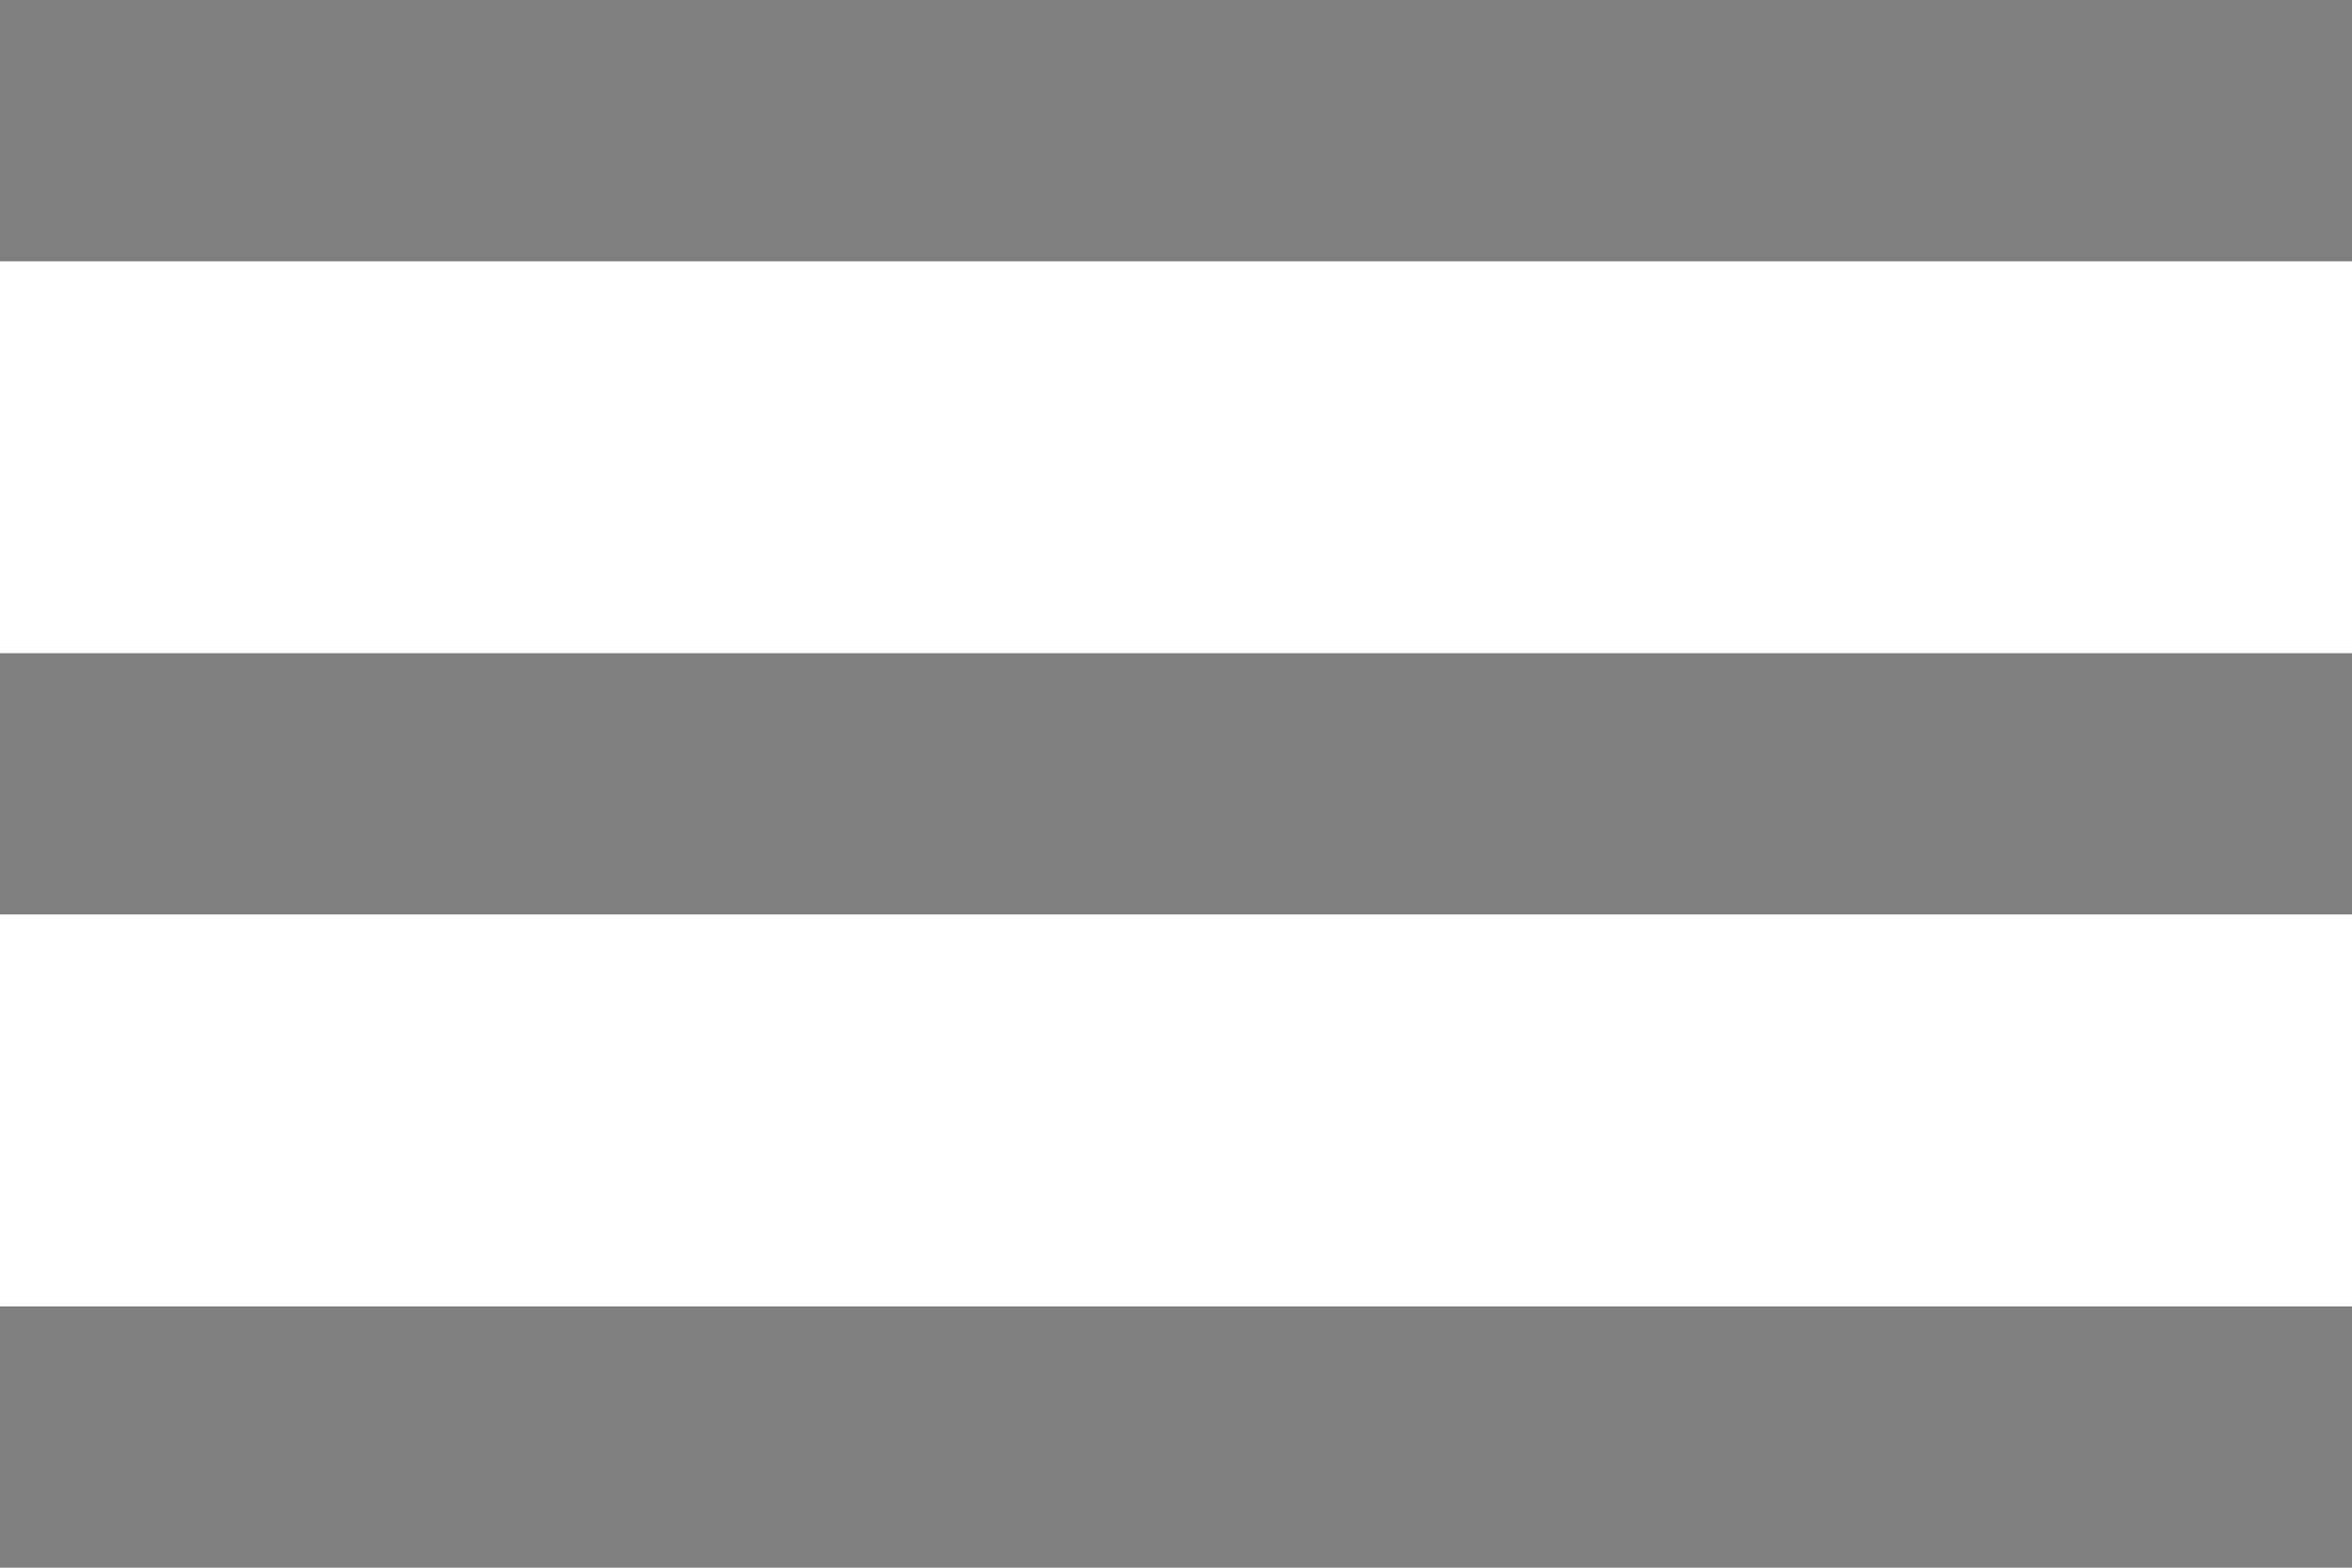
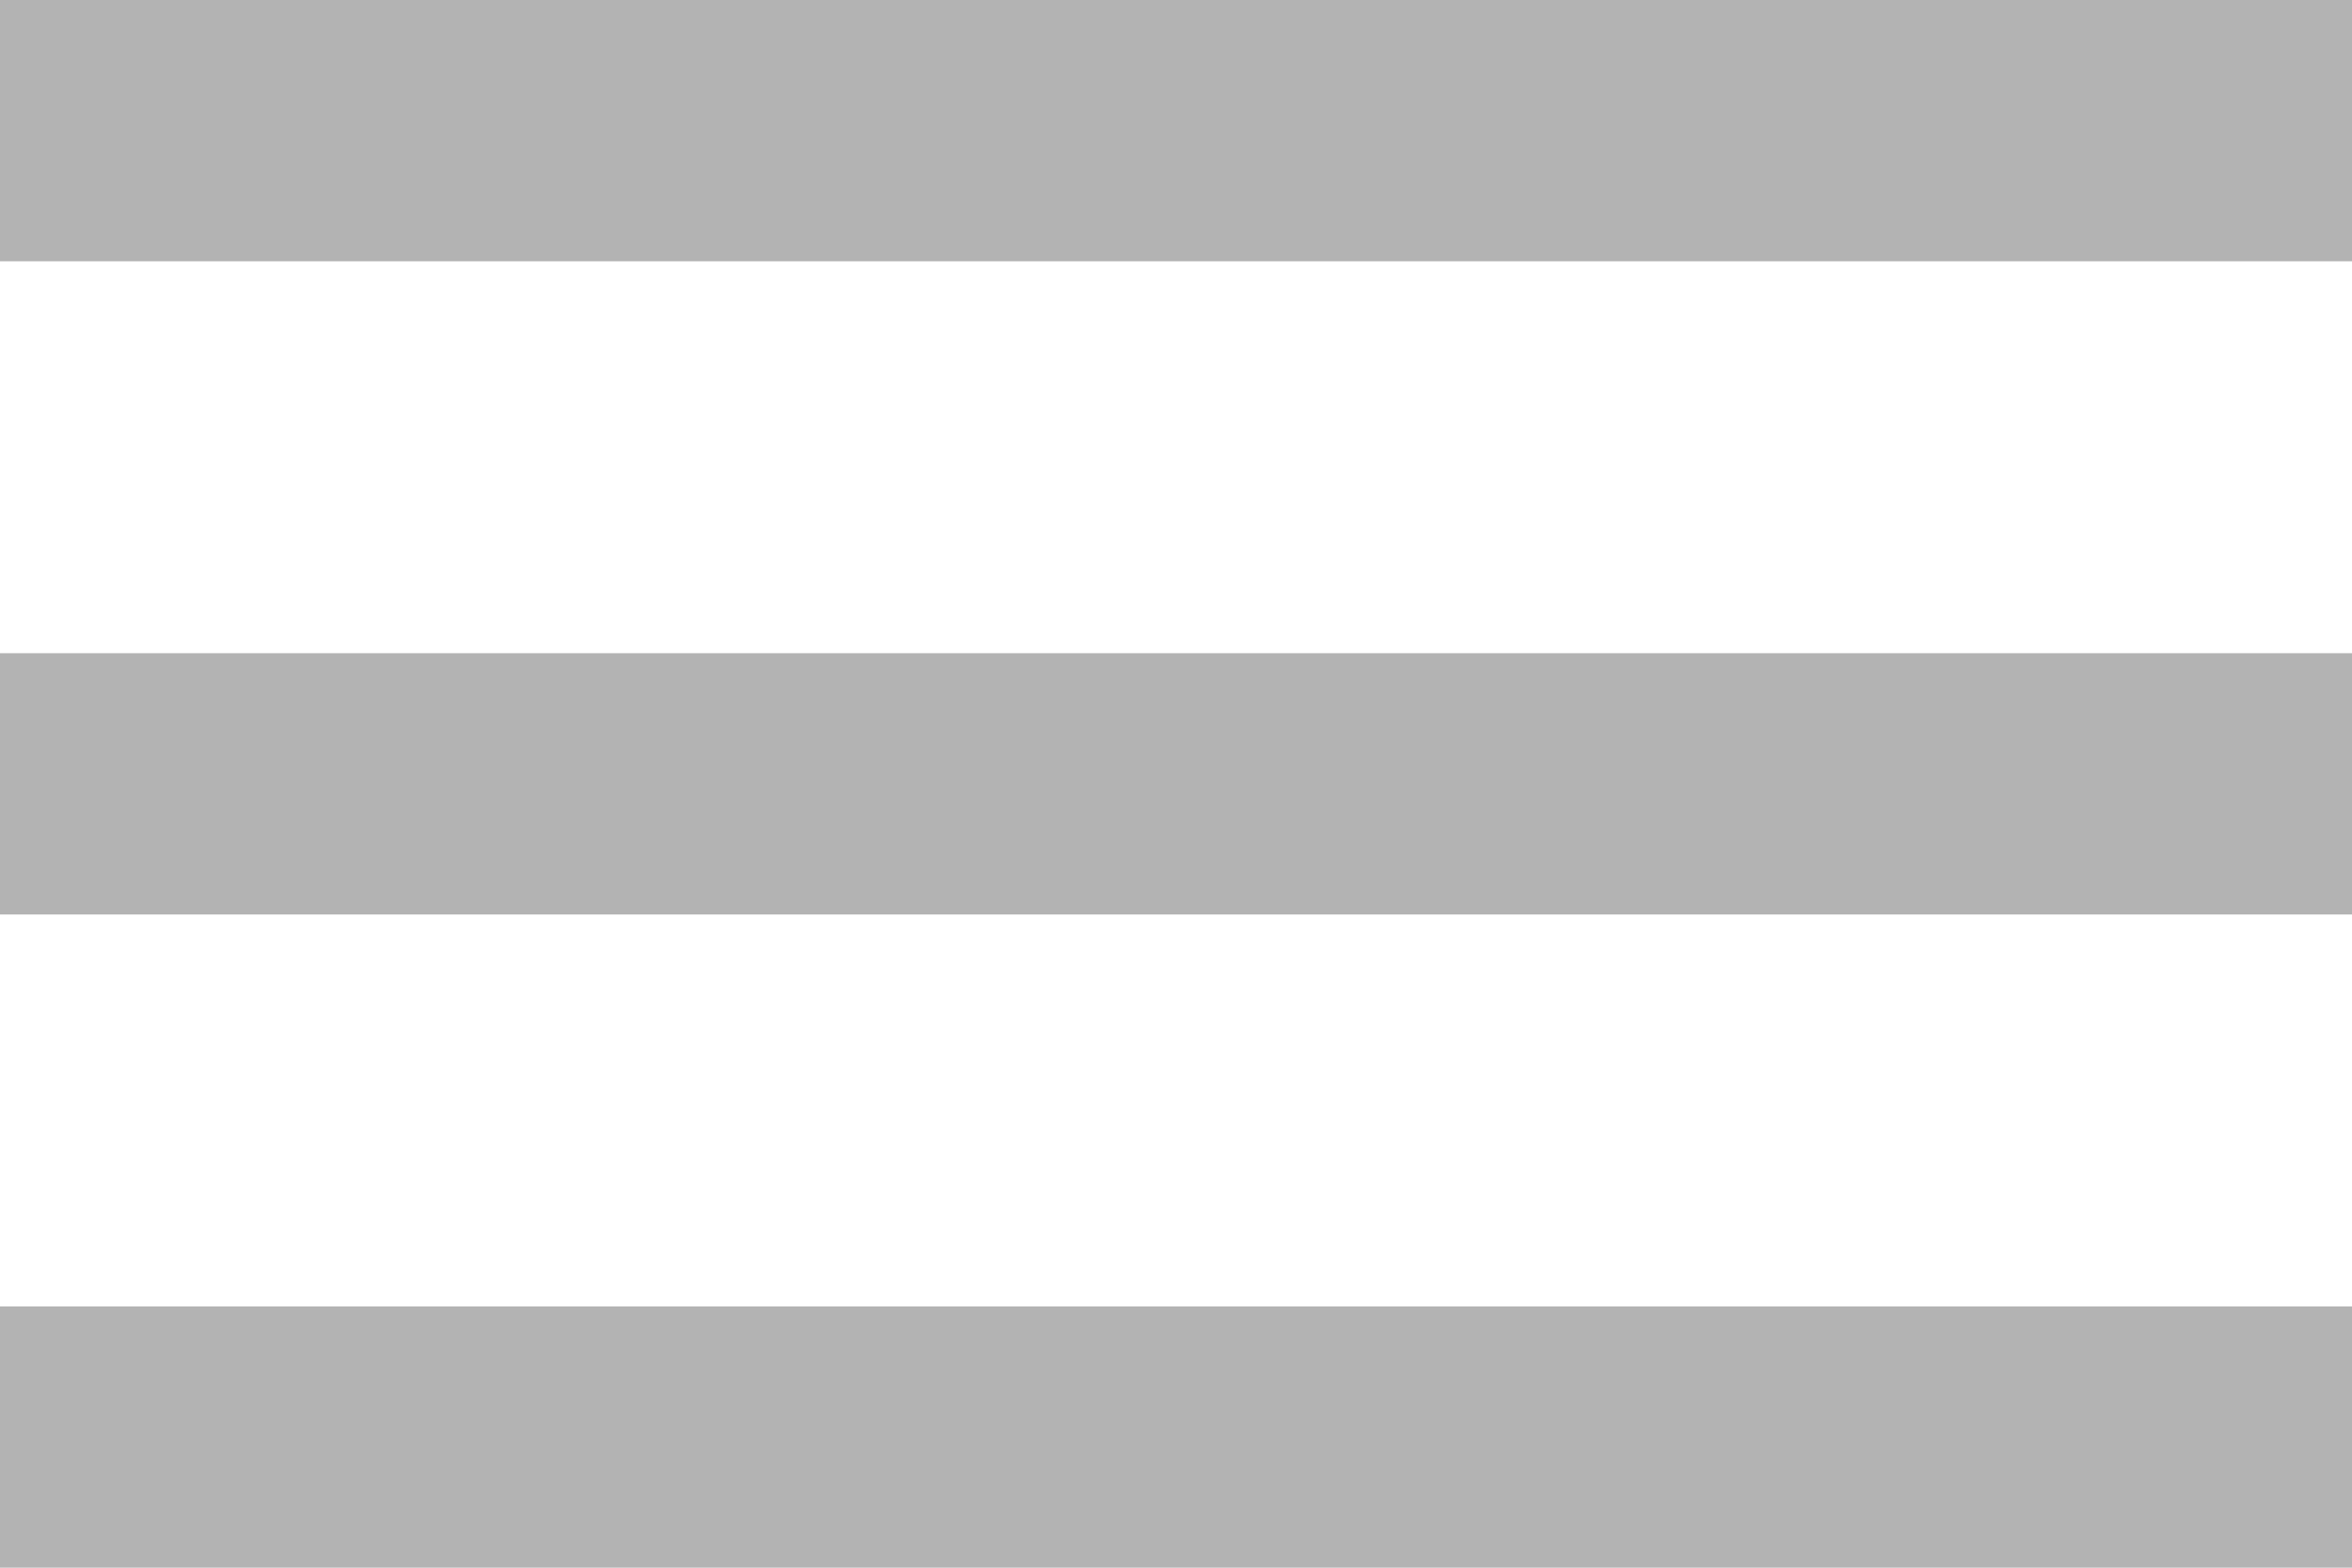
<svg xmlns="http://www.w3.org/2000/svg" width="18px" height="12px" viewBox="0 0 18 12" version="1.1">
  <g id="Page-1" stroke="none" stroke-width="1" fill="none" fill-rule="evenodd">
-     <g id="Core" transform="translate(-87, -342)" fill="#000" opacity="0.5">
+     <g id="Core" transform="translate(-87, -342)" fill="#000" opacity="0.3">
      <g id="menu" transform="translate(87, 342)">
        <path d="M0,12 L18,12 L18,10 L0,10 L0,12 L0,12 Z M0,7 L18,7 L18,5 L0,5 L0,7 L0,7 Z M0,0 L0,2 L18,2 L18,0 L0,0 L0,0 Z" id="Shape" />
      </g>
    </g>
  </g>
</svg>
